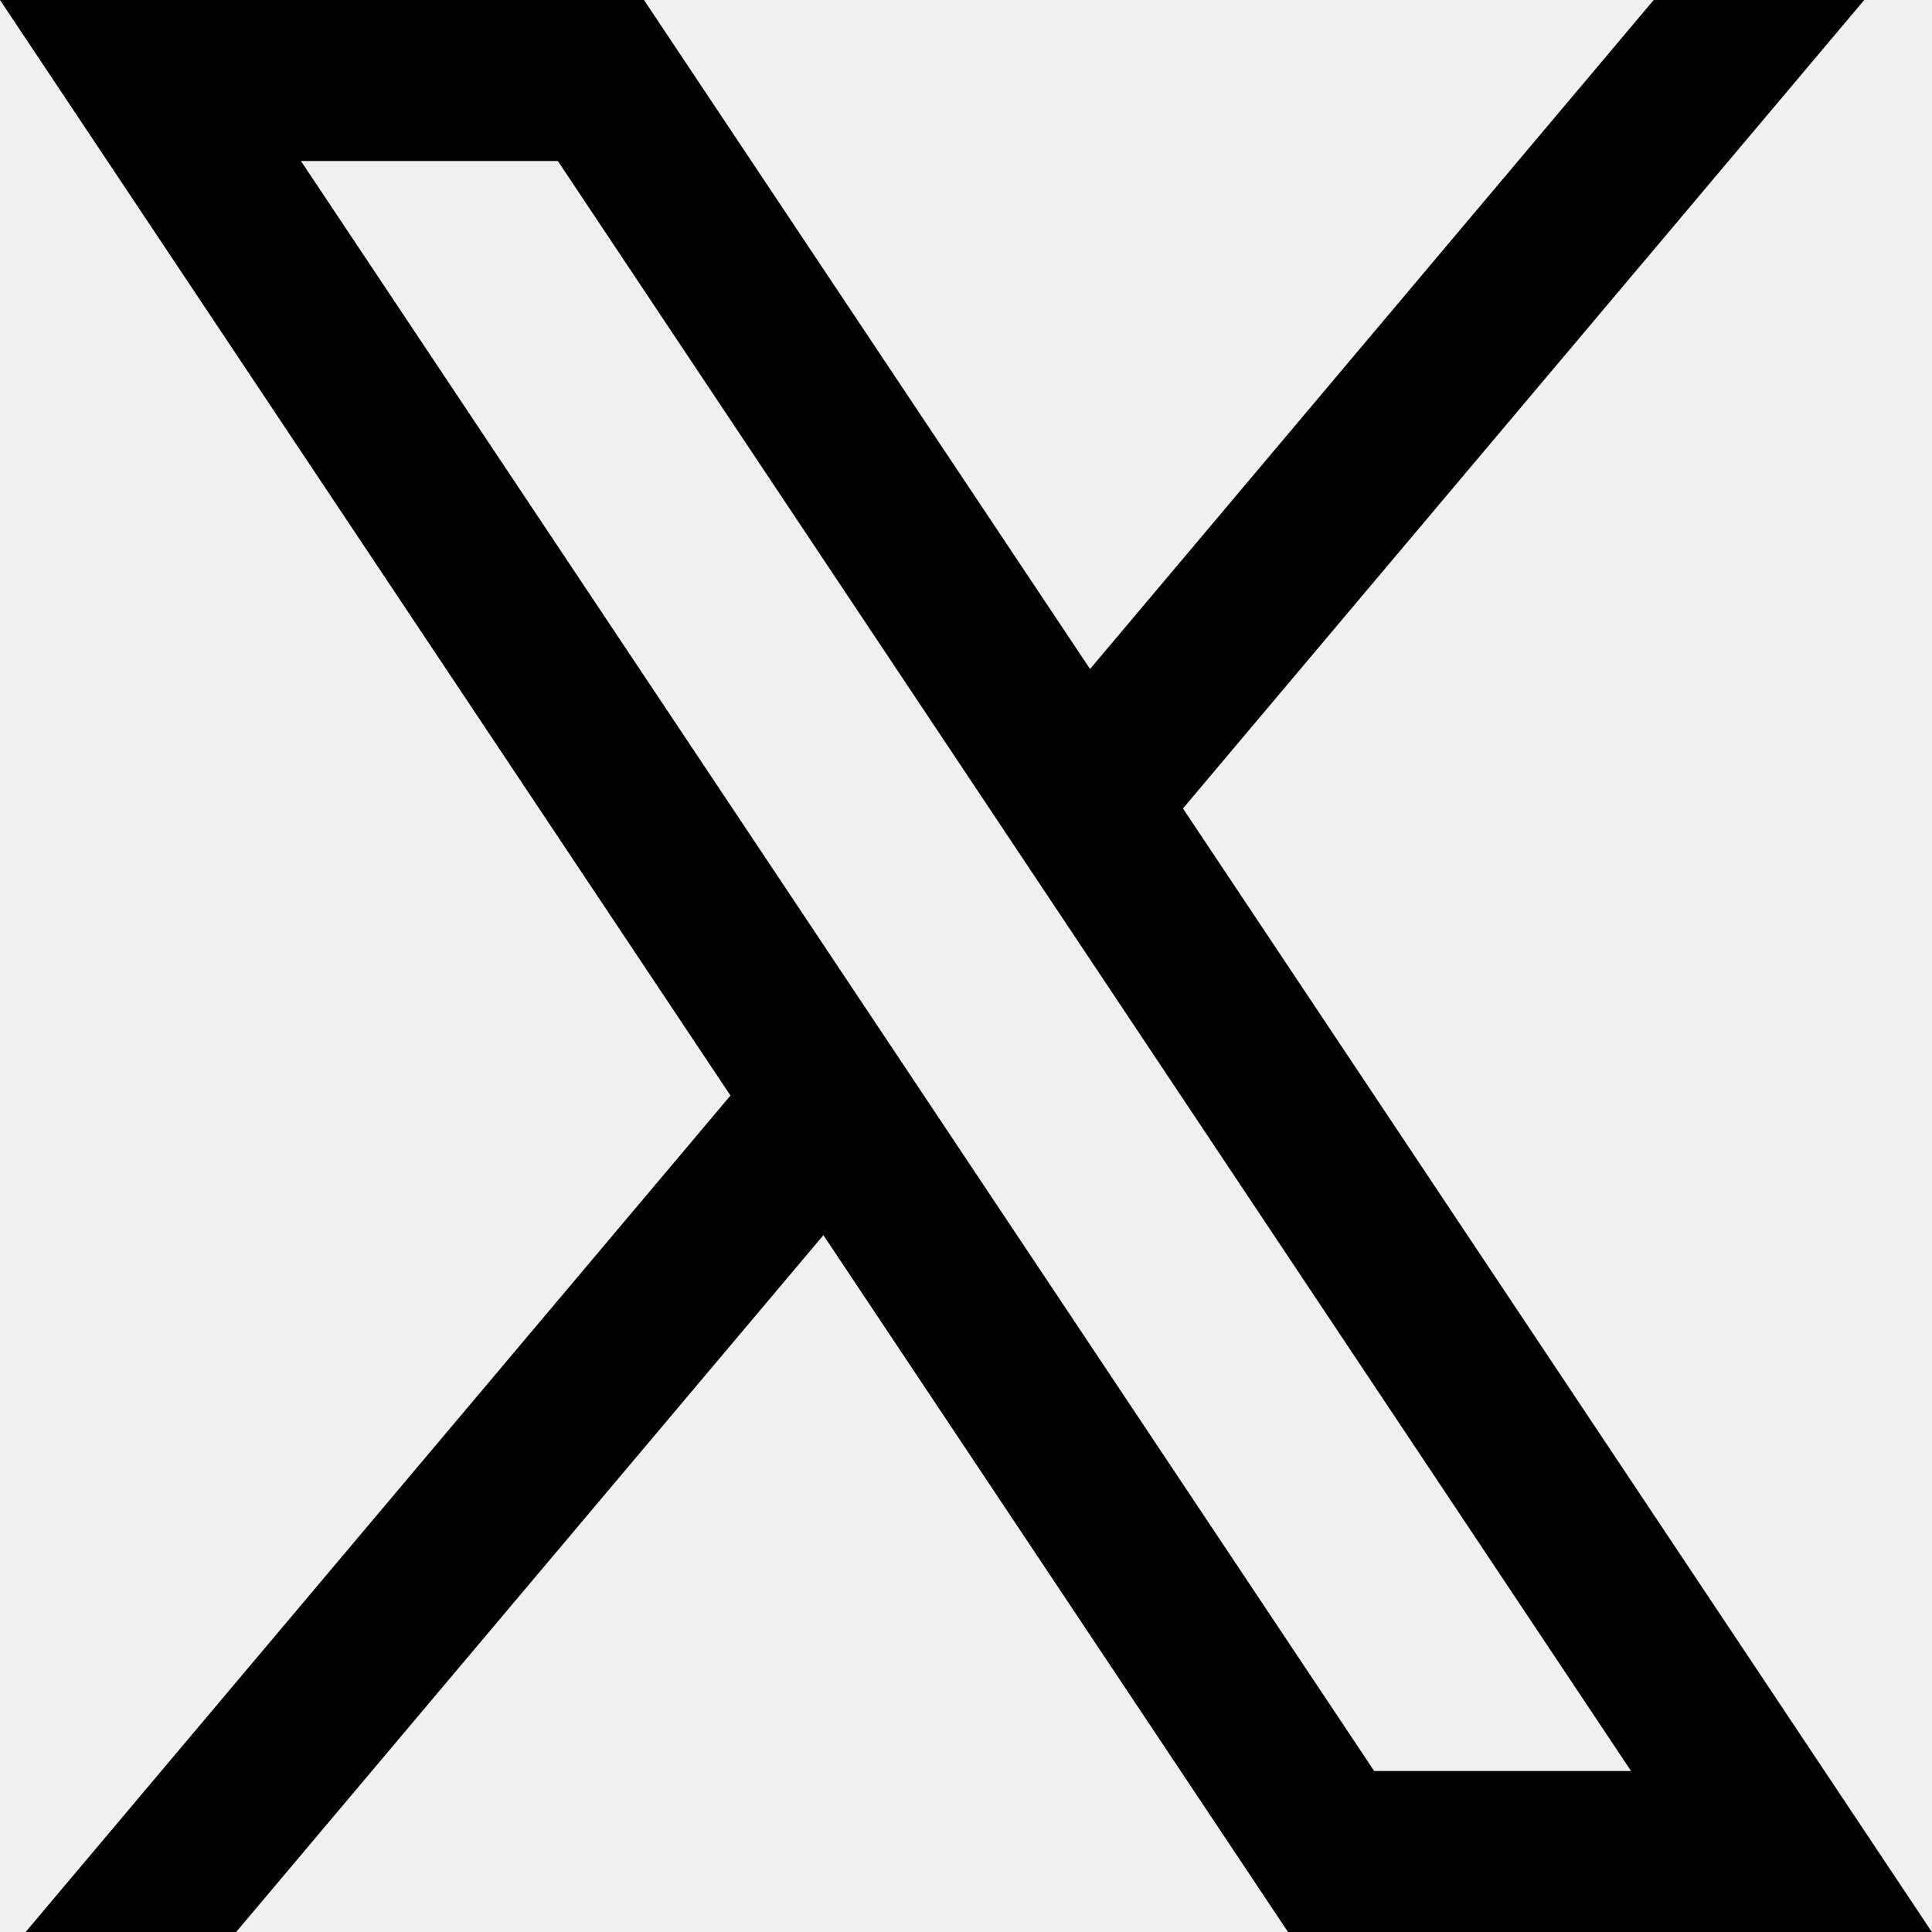
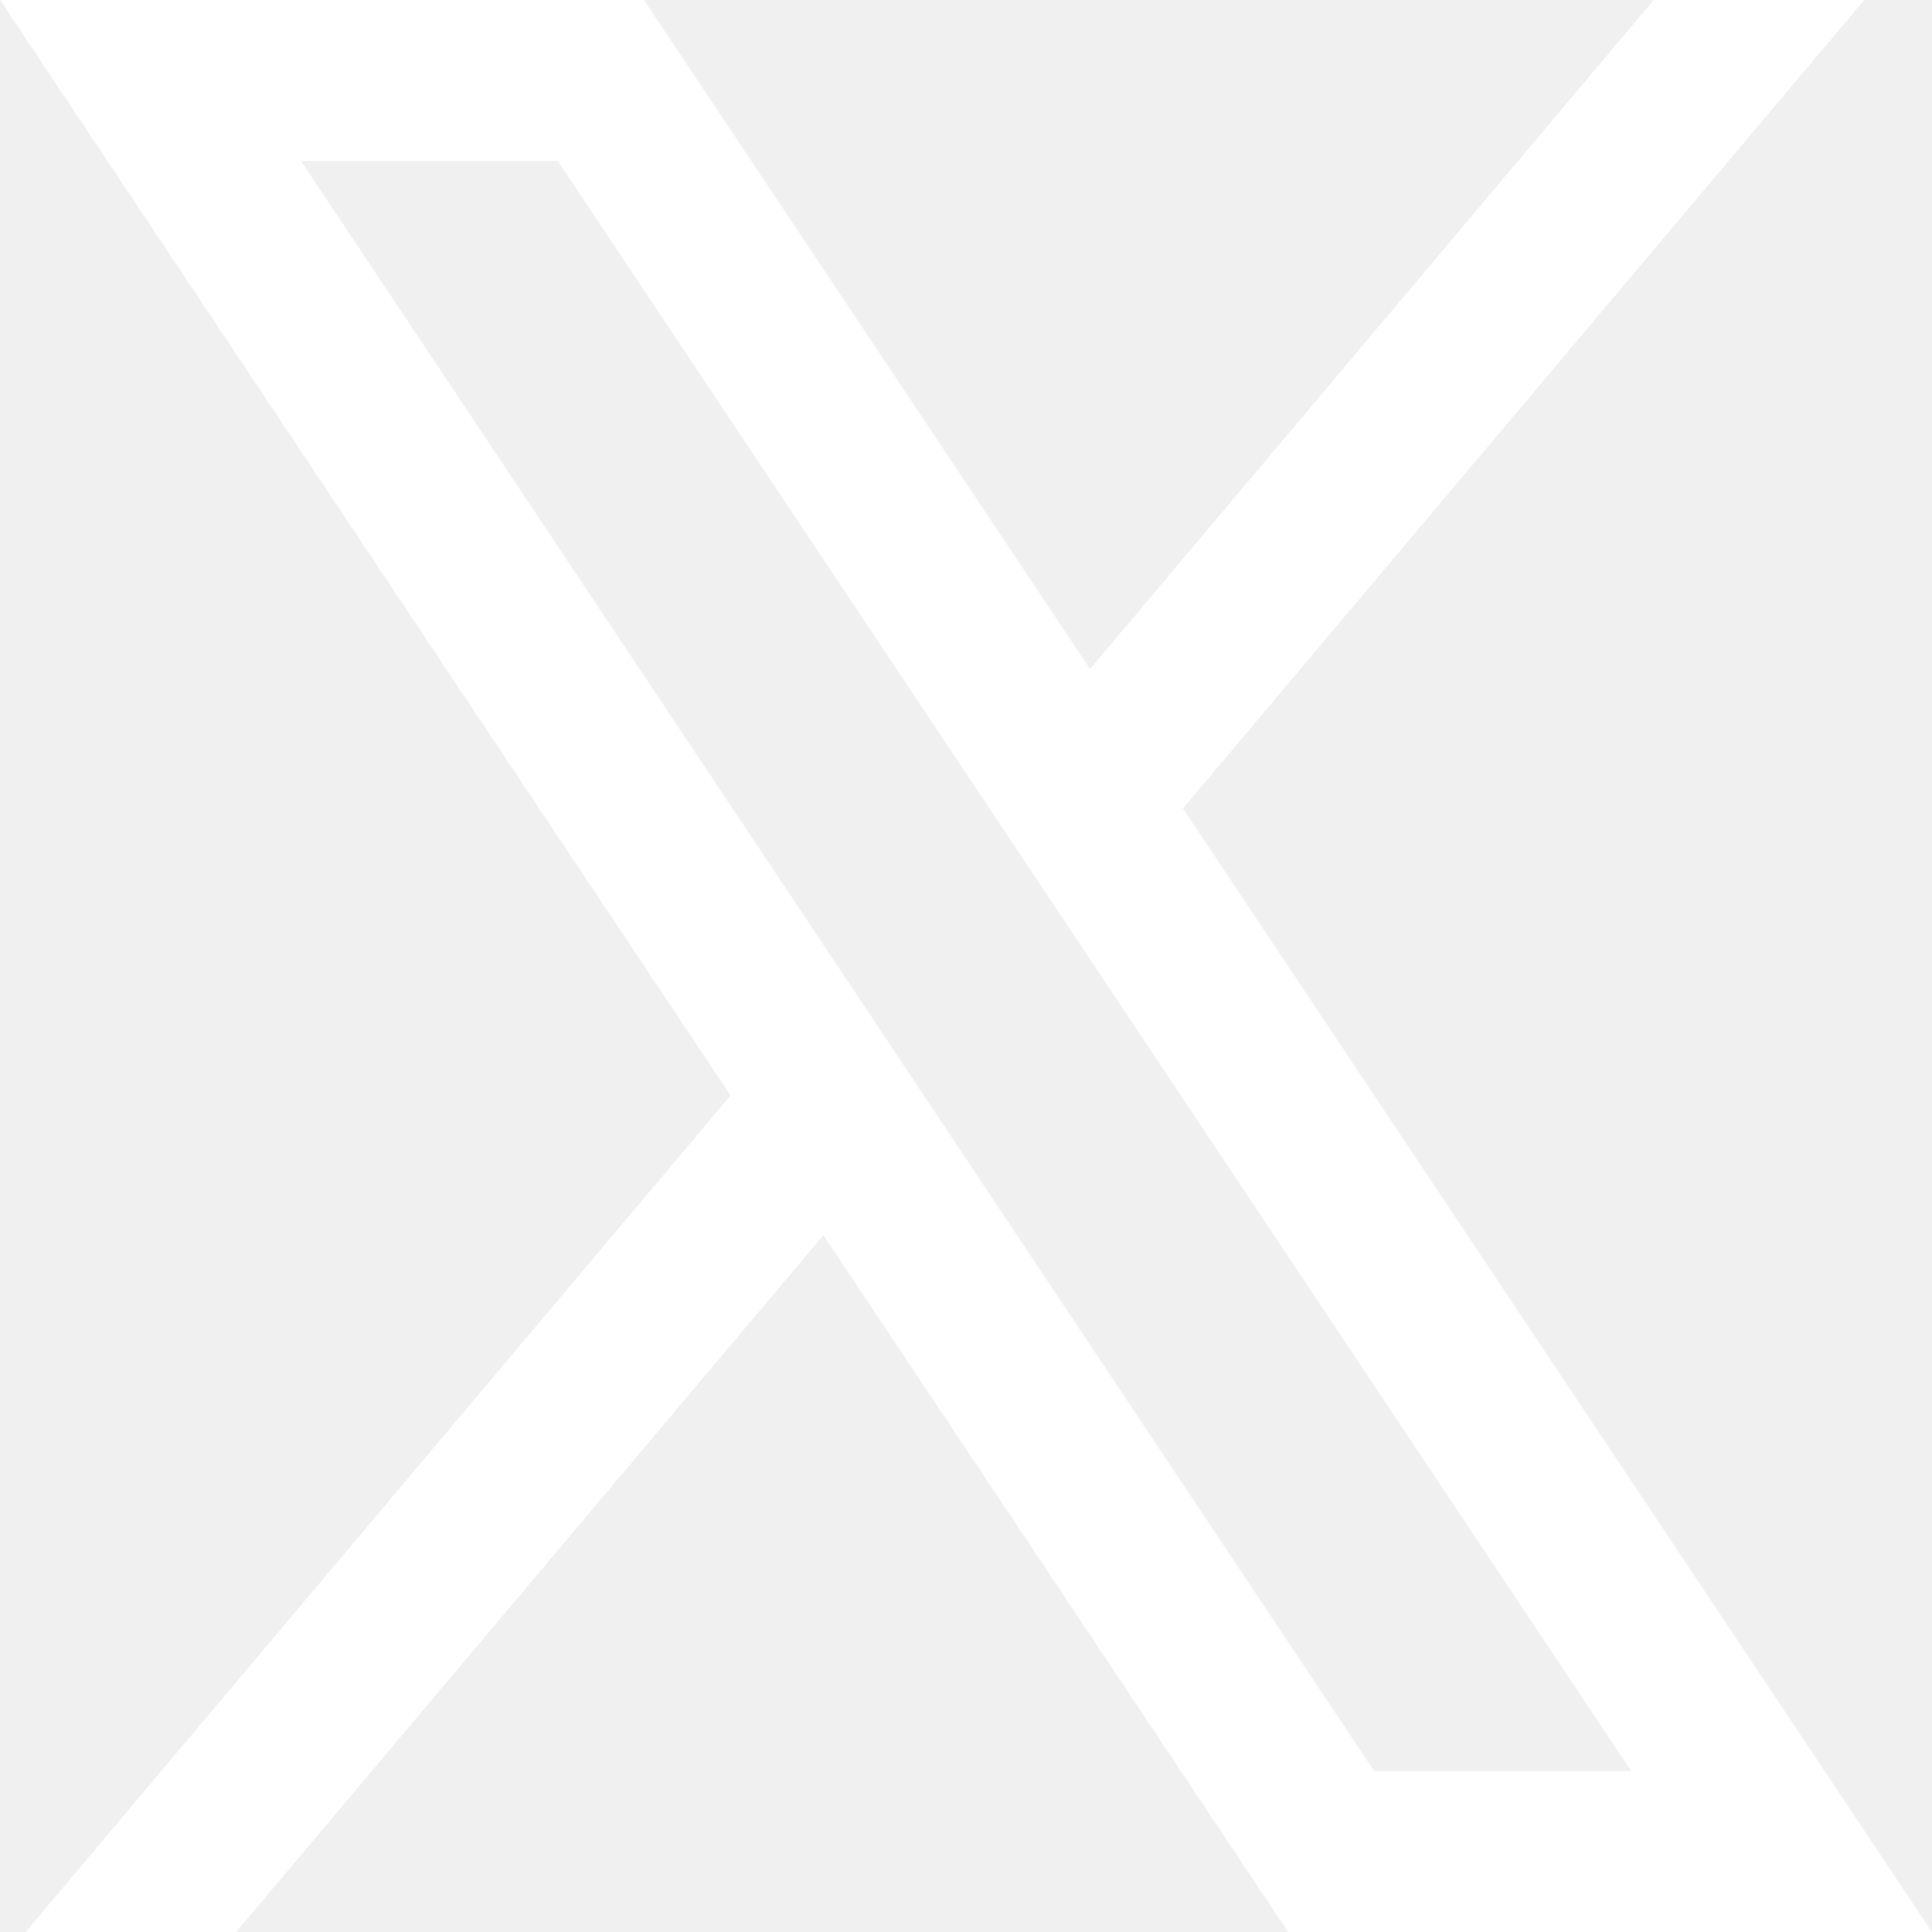
<svg xmlns="http://www.w3.org/2000/svg" width="89.993px" height="90px" viewBox="0 0 89.993 90" version="1.1">
-   <path d="M0 0L34.028 51.035L1.194 90L11.001 90L38.357 57.539L60 90L62.007 90L89.993 90L55.107 37.661L86.843 0L77.036 0L50.779 31.165L30 0L0 0L0 0ZM14.019 7.5L25.986 7.5L75.981 82.5L64.014 82.5L14.019 7.5L14.019 7.5Z" id="Shape" fill="#000000" fill-rule="evenodd" stroke="none" />
+   <path d="M0 0L34.028 51.035L1.194 90L11.001 90L38.357 57.539L60 90L62.007 90L89.993 90L55.107 37.661L86.843 0L77.036 0L50.779 31.165L30 0L0 0L0 0ZM14.019 7.5L25.986 7.5L75.981 82.5L64.014 82.5L14.019 7.5L14.019 7.5Z" id="Shape" fill="#FFFFFF" fill-rule="evenodd" stroke="none" />
</svg>
